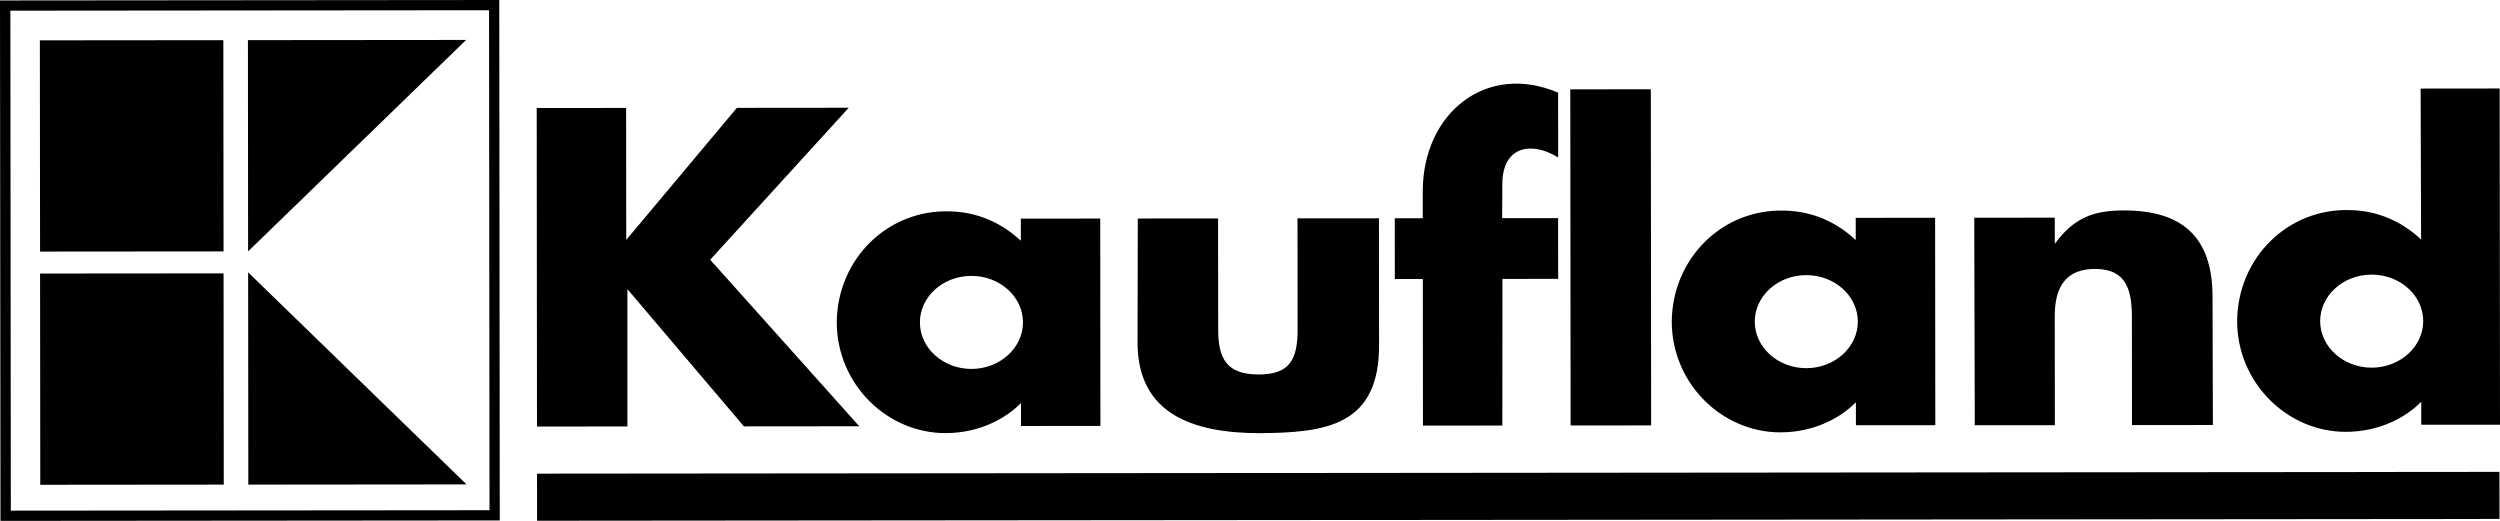
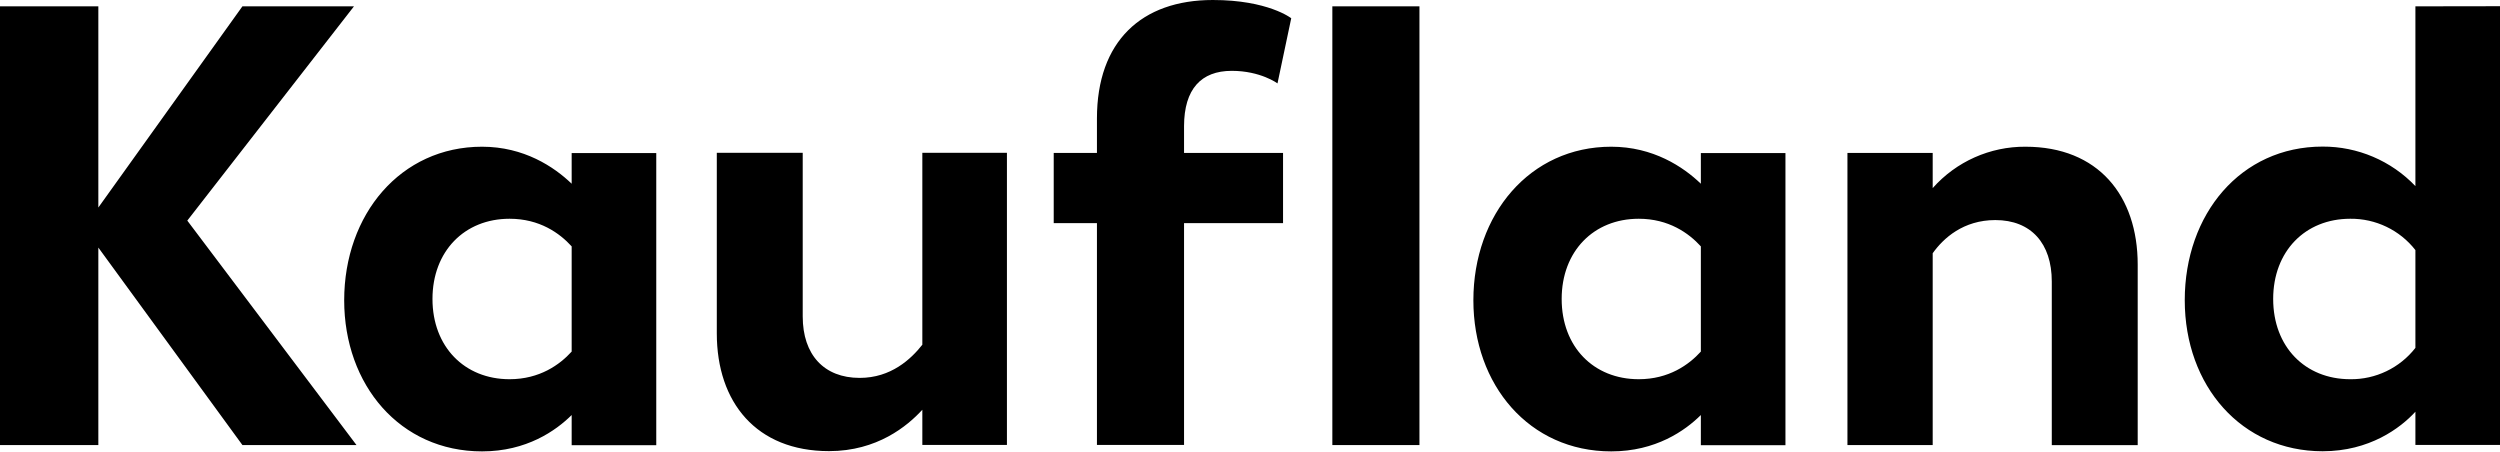
- <svg xmlns="http://www.w3.org/2000/svg" width="2426.448" height="505.561" viewBox="0 0 187.085 38.98" version="1.1" id="svg2">
-   <defs id="defs2" />
-   <path d="m 153.767,16.289 -6.026,0.006 0.039,15.527 5.993,-0.005 -0.007,-8.13 c -0.011,-2.214 0.831,-3.594 3.095,-3.562 2.23,0.04 2.675,1.53 2.677,3.59 l 0.007,8.096 6.054,-0.005 -0.026,-9.569 c 0.013,-4.58 -2.347,-6.493 -6.646,-6.489 -2.239,0.002 -3.737,0.54 -5.157,2.499 z M 123.538,6.68 l -6.027,0.005 0.023,25.156 6.027,-0.006 z m -11.105,14.193 4.171,-0.004 -0.004,-4.546 -4.188,0.003 0.015,-2.596 c 0.023,-2.792 2.186,-3.186 4.178,-1.945 l -0.004,-4.852 c -5.365,-2.286 -10.112,1.507 -10.132,7.364 l 0.001,2.034 -2.094,0.002 0.004,4.546 2.095,-0.002 0.01,10.974 5.942,-0.006 z m -27.288,-4.521 -0.018,9.33 c 0.031,5.32 4.178,6.713 9.056,6.734 5.057,-0.03 9.092,-0.536 9.018,-6.742 l -0.009,-9.338 -6.095,0.005 0.008,8.309 c 0.002,2.29 -0.61,3.372 -2.926,3.374 -2.367,-0.007 -3.015,-1.164 -3.017,-3.369 l -0.008,-8.308 z m -38.281,1.601 -0.009,-9.875 -6.691,0.006 0.021,23.836 6.768,-0.006 v -10.275 l 8.718,10.268 8.632,-0.008 -11.156,-12.462 L 63.514,8.063 55.145,8.071 Z m 88.306,2.636 c 2.12,-0.002 3.858,1.554 3.859,3.478 0.002,1.915 -1.733,3.483 -3.853,3.485 -2.128,0.002 -3.858,-1.562 -3.86,-3.479 0,-1.923 1.726,-3.483 3.854,-3.484 z m 9.642,-4.291 -5.942,0.005 0.002,1.66 c -1.449,-1.353 -3.237,-2.151 -5.28,-2.2 -4.674,-0.174 -8.45,3.558 -8.488,8.309 0.013,4.647 3.771,8.287 8.129,8.283 2.647,-0.002 4.604,-1.179 5.65,-2.252 l 0.002,1.719 5.942,-0.005 z m 32.668,4.252 c 2.12,-0.002 3.857,1.555 3.859,3.479 0.002,1.915 -1.733,3.483 -3.853,3.485 -2.12,0.002 -3.858,-1.563 -3.86,-3.479 -0.001,-1.923 1.734,-3.483 3.854,-3.485 z M 187.061,6.622 l -5.916,0.006 0.035,11.296 c -1.439,-1.352 -3.236,-2.151 -5.271,-2.2 -4.682,-0.175 -8.458,3.558 -8.496,8.308 0.013,4.648 3.778,8.288 8.129,8.284 2.646,-0.003 4.604,-1.179 5.65,-2.253 l 0.001,1.72 5.892,0.003 z M 72.694,20.646 c 2.12,-0.002 3.858,1.554 3.86,3.478 0.001,1.916 -1.734,3.483 -3.854,3.485 -2.128,0.002 -3.858,-1.562 -3.859,-3.479 -0.002,-1.924 1.725,-3.483 3.853,-3.484 z m 9.641,-4.291 -5.942,0.005 0.001,1.66 c -1.448,-1.352 -3.245,-2.151 -5.28,-2.2 -4.674,-0.175 -8.458,3.557 -8.497,8.308 0.021,4.647 3.779,8.287 8.137,8.283 2.647,-0.002 4.604,-1.179 5.65,-2.252 l 0.002,1.719 5.942,-0.005 z m -42.147,19.09 146.856,-0.133 0.004,3.523 -146.857,0.134 z M 2.983,3.019 16.714,3.006 l 0.015,15.809 -13.731,0.012 z M 18.553,3.004 34.881,2.989 18.567,18.813 Z m 0.016,17.375 16.342,15.87 -16.328,0.016 z m -15.57,0.091 13.731,-0.012 0.015,15.808 -13.731,0.013 z M 0.776,0.799 36.598,0.766 36.632,38.181 0.81,38.213 Z M 0,0.034 37.363,0 l 0.036,38.947 -37.363,0.033 z" fill="#cc2229" id="path2" style="clip-rule:evenodd;fill:#000000;fill-rule:evenodd" />
+ <svg xmlns="http://www.w3.org/2000/svg" id="KAUFLAND" width="500" height="90.277" viewBox="0 0 500 90.277" version="1.1" xml:space="preserve">
+   <path id="KAUFLAND" style="fill:#000000;stroke:#000000;stroke-width:0" d="m 114.333,30.586 v 6.159 c -3.516,-3.384 -9.543,-7.402 -17.923,-7.402 -16.284,0 -27.572,13.535 -27.572,30.718 0,16.919 11.156,30.216 27.572,30.216 8.909,0 14.777,-4.15 17.923,-7.27 v 6.027 h 16.919 V 30.612 H 114.333 Z m 0,39.732 c -2.379,2.617 -6.397,5.525 -12.425,5.525 -9.014,0 -15.412,-6.503 -15.412,-16.046 0,-9.543 6.397,-16.046 15.412,-16.046 6.027,0 10.019,2.881 12.425,5.525 z M 483.081,1.269 V 37.221 a 25.534,25.534 0 0 0 -18.558,-7.904 c -16.416,0 -27.572,13.535 -27.572,30.718 0,17.183 11.394,30.216 27.572,30.216 9.385,0 15.544,-4.626 18.558,-7.904 v 6.635 H 500 V 1.242 Z m 0,68.309 a 16.274,16.274 0 0 1 -13.033,6.265 c -9.041,0 -15.412,-6.503 -15.412,-16.046 0,-9.543 6.397,-16.046 15.412,-16.046 a 16.316,16.316 0 0 1 13.033,6.265 z M 405.097,29.343 a 24.601,24.601 0 0 0 -18.558,8.274 v -7.032 h -17.051 v 58.422 h 17.051 v -38.358 c 2.141,-3.014 6.133,-6.635 12.53,-6.635 7.138,0 11.288,4.653 11.288,12.292 v 32.727 h 17.183 V 52.924 c 0,-13.799 -7.904,-23.58 -22.444,-23.58 M 246.352,14.169 c 5.763,0 9.147,2.511 9.147,2.511 L 258.248,3.648 C 258.248,3.648 253.622,0 242.572,0 228.297,0 219.388,8.274 219.388,23.686 v 6.9 h -8.644 v 14.037 h 8.644 v 44.359 h 17.421 V 44.623 h 19.8 V 30.586 h -19.8 v -5.393 c 0.026,-7.375 3.41,-11.024 9.543,-11.024 M 266.469,1.269 h 17.421 V 89.008 h -17.421 z m -195.675,0 H 48.483 L 19.668,41.504 V 1.269 H 0 V 89.008 H 19.668 V 49.514 L 48.483,89.008 H 71.296 L 37.459,44.121 Z M 184.467,68.944 c -2.273,2.881 -6.265,6.635 -12.53,6.635 -7.138,0 -11.394,-4.626 -11.394,-12.292 v -32.727 h -17.183 v 36.111 c 0,13.799 7.904,23.554 22.444,23.554 9.649,0 15.676,-5.023 18.663,-8.274 v 7.032 h 16.919 V 30.559 H 184.467 Z M 340.171,30.586 v 6.159 c -3.516,-3.384 -9.543,-7.402 -17.923,-7.402 -16.284,0 -27.572,13.535 -27.572,30.718 0,16.919 11.156,30.216 27.572,30.216 8.909,0 14.777,-4.15 17.923,-7.27 v 6.027 h 16.919 V 30.612 H 340.171 Z m 0,39.732 c -2.379,2.617 -6.397,5.525 -12.425,5.525 -9.041,0 -15.412,-6.503 -15.412,-16.046 0,-9.543 6.397,-16.046 15.412,-16.046 6.001,0 10.019,2.881 12.425,5.525 z" />
</svg>
